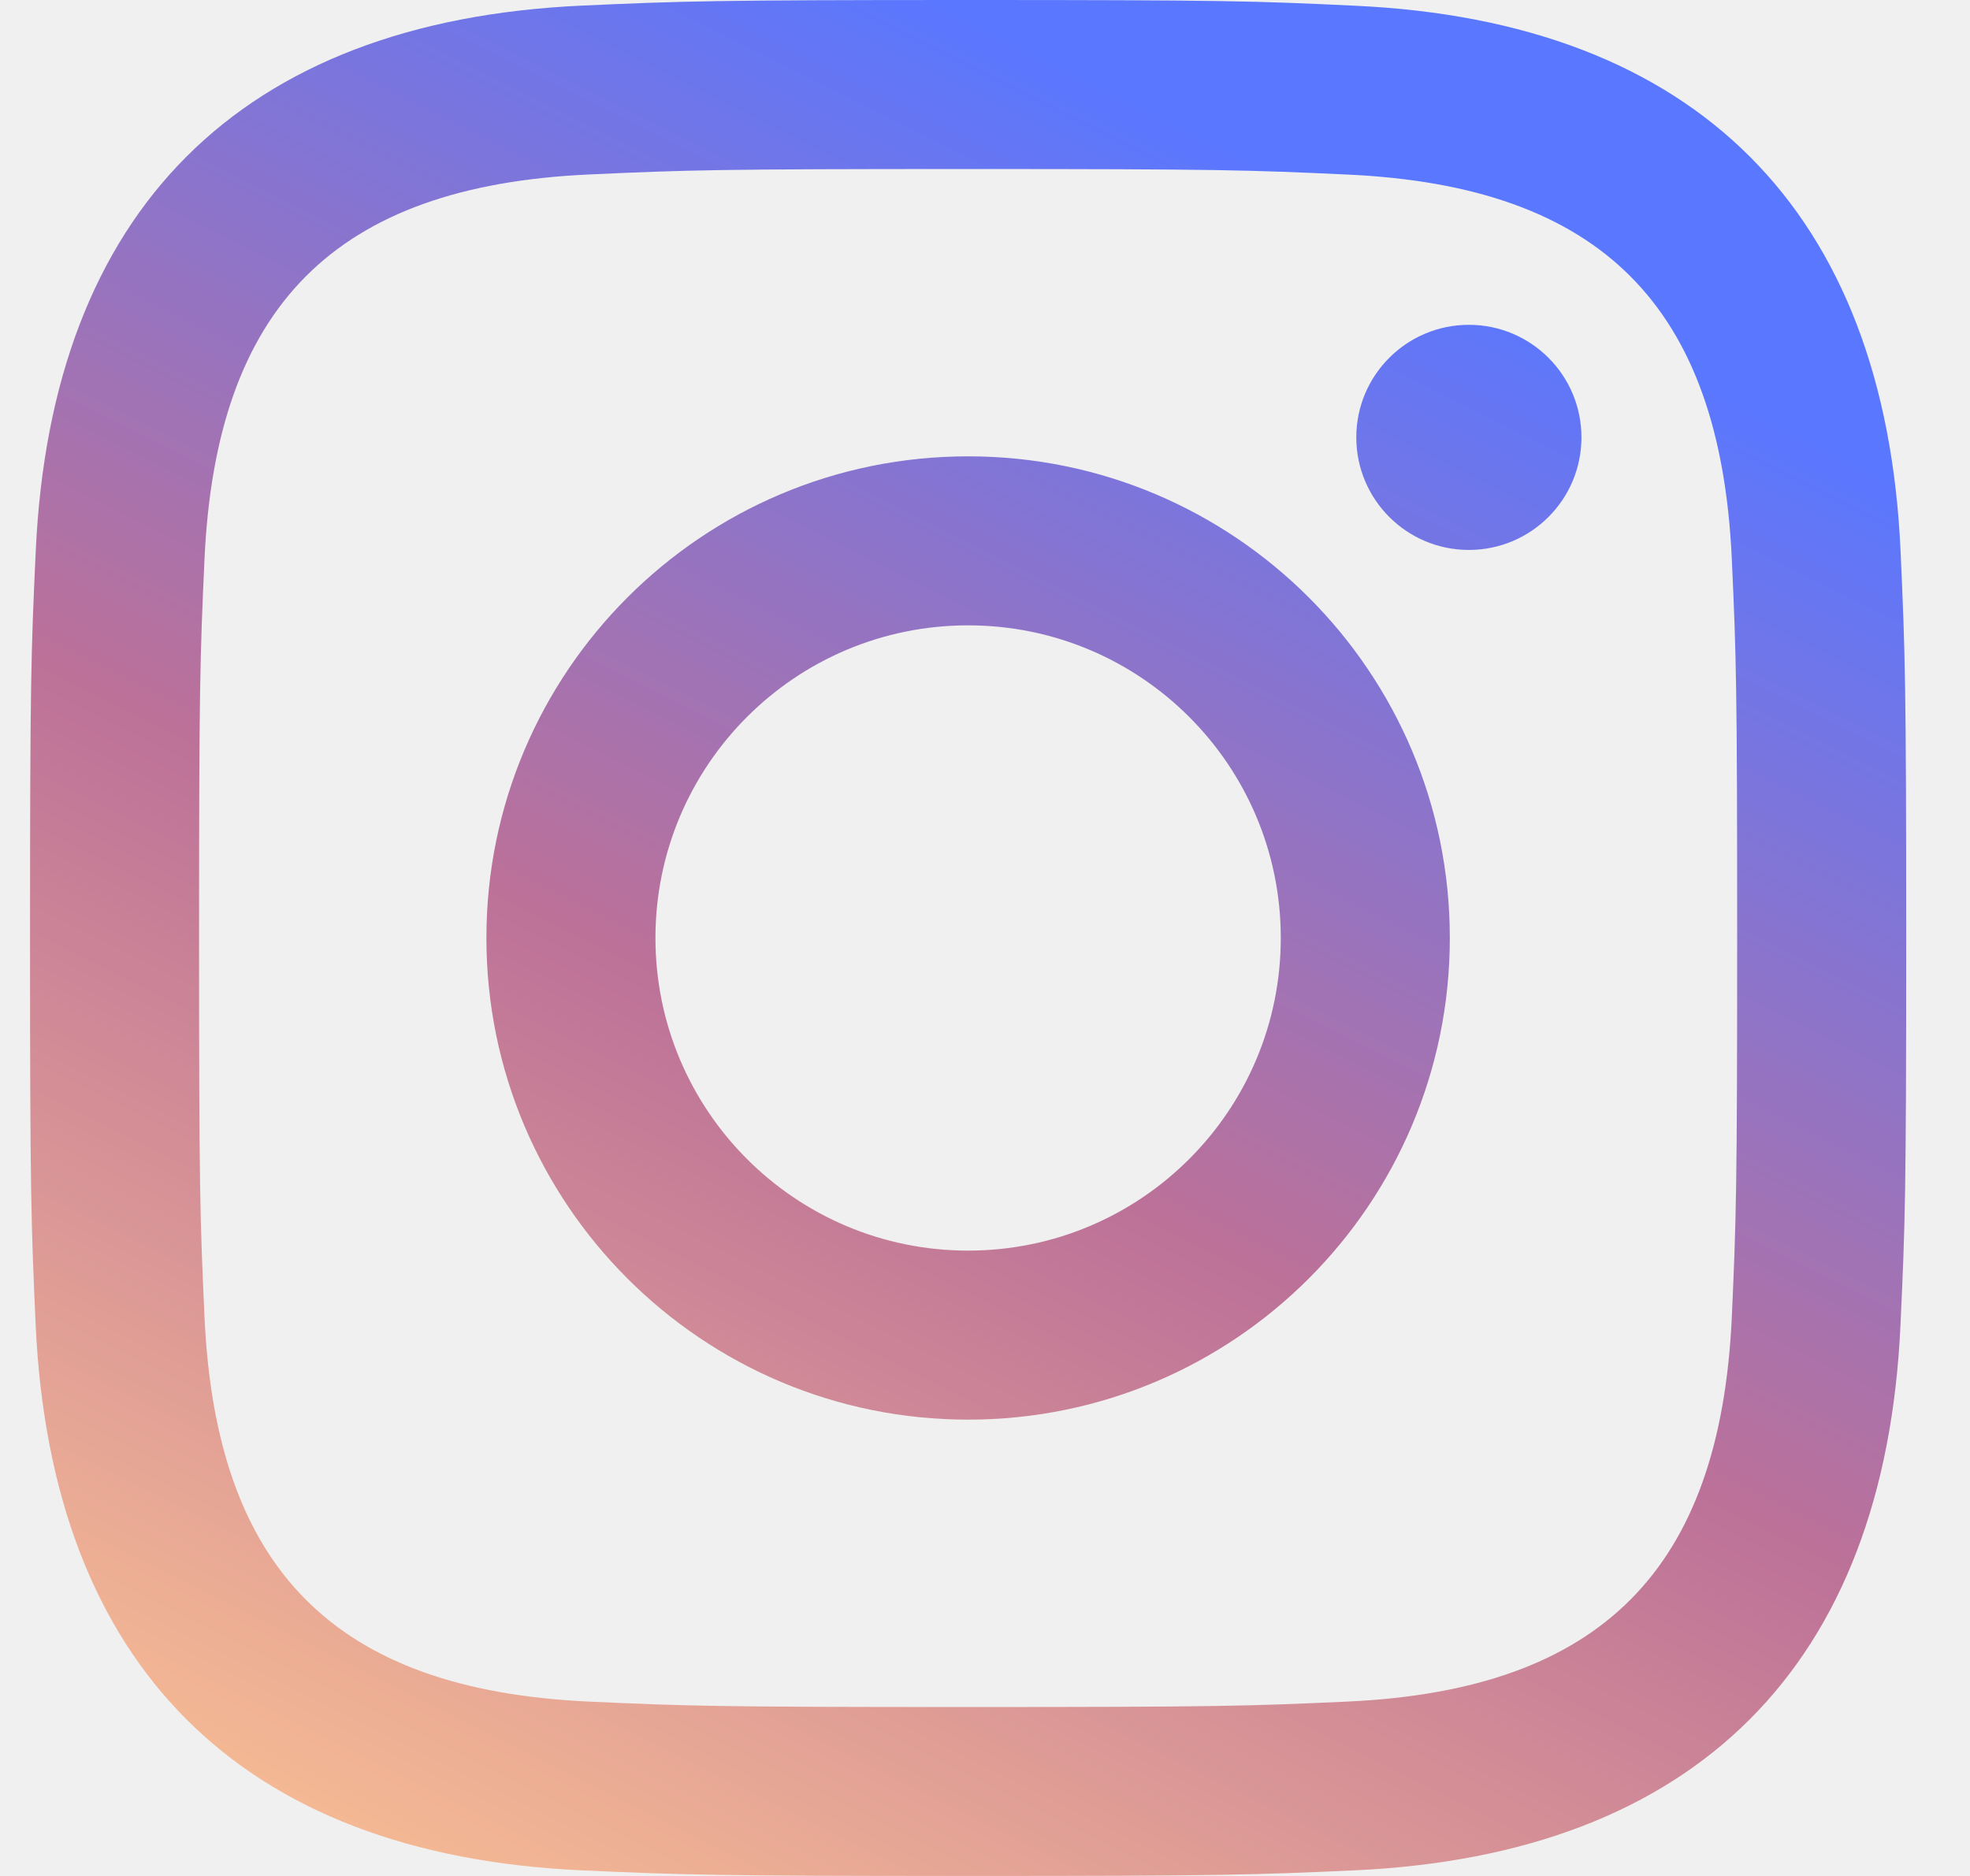
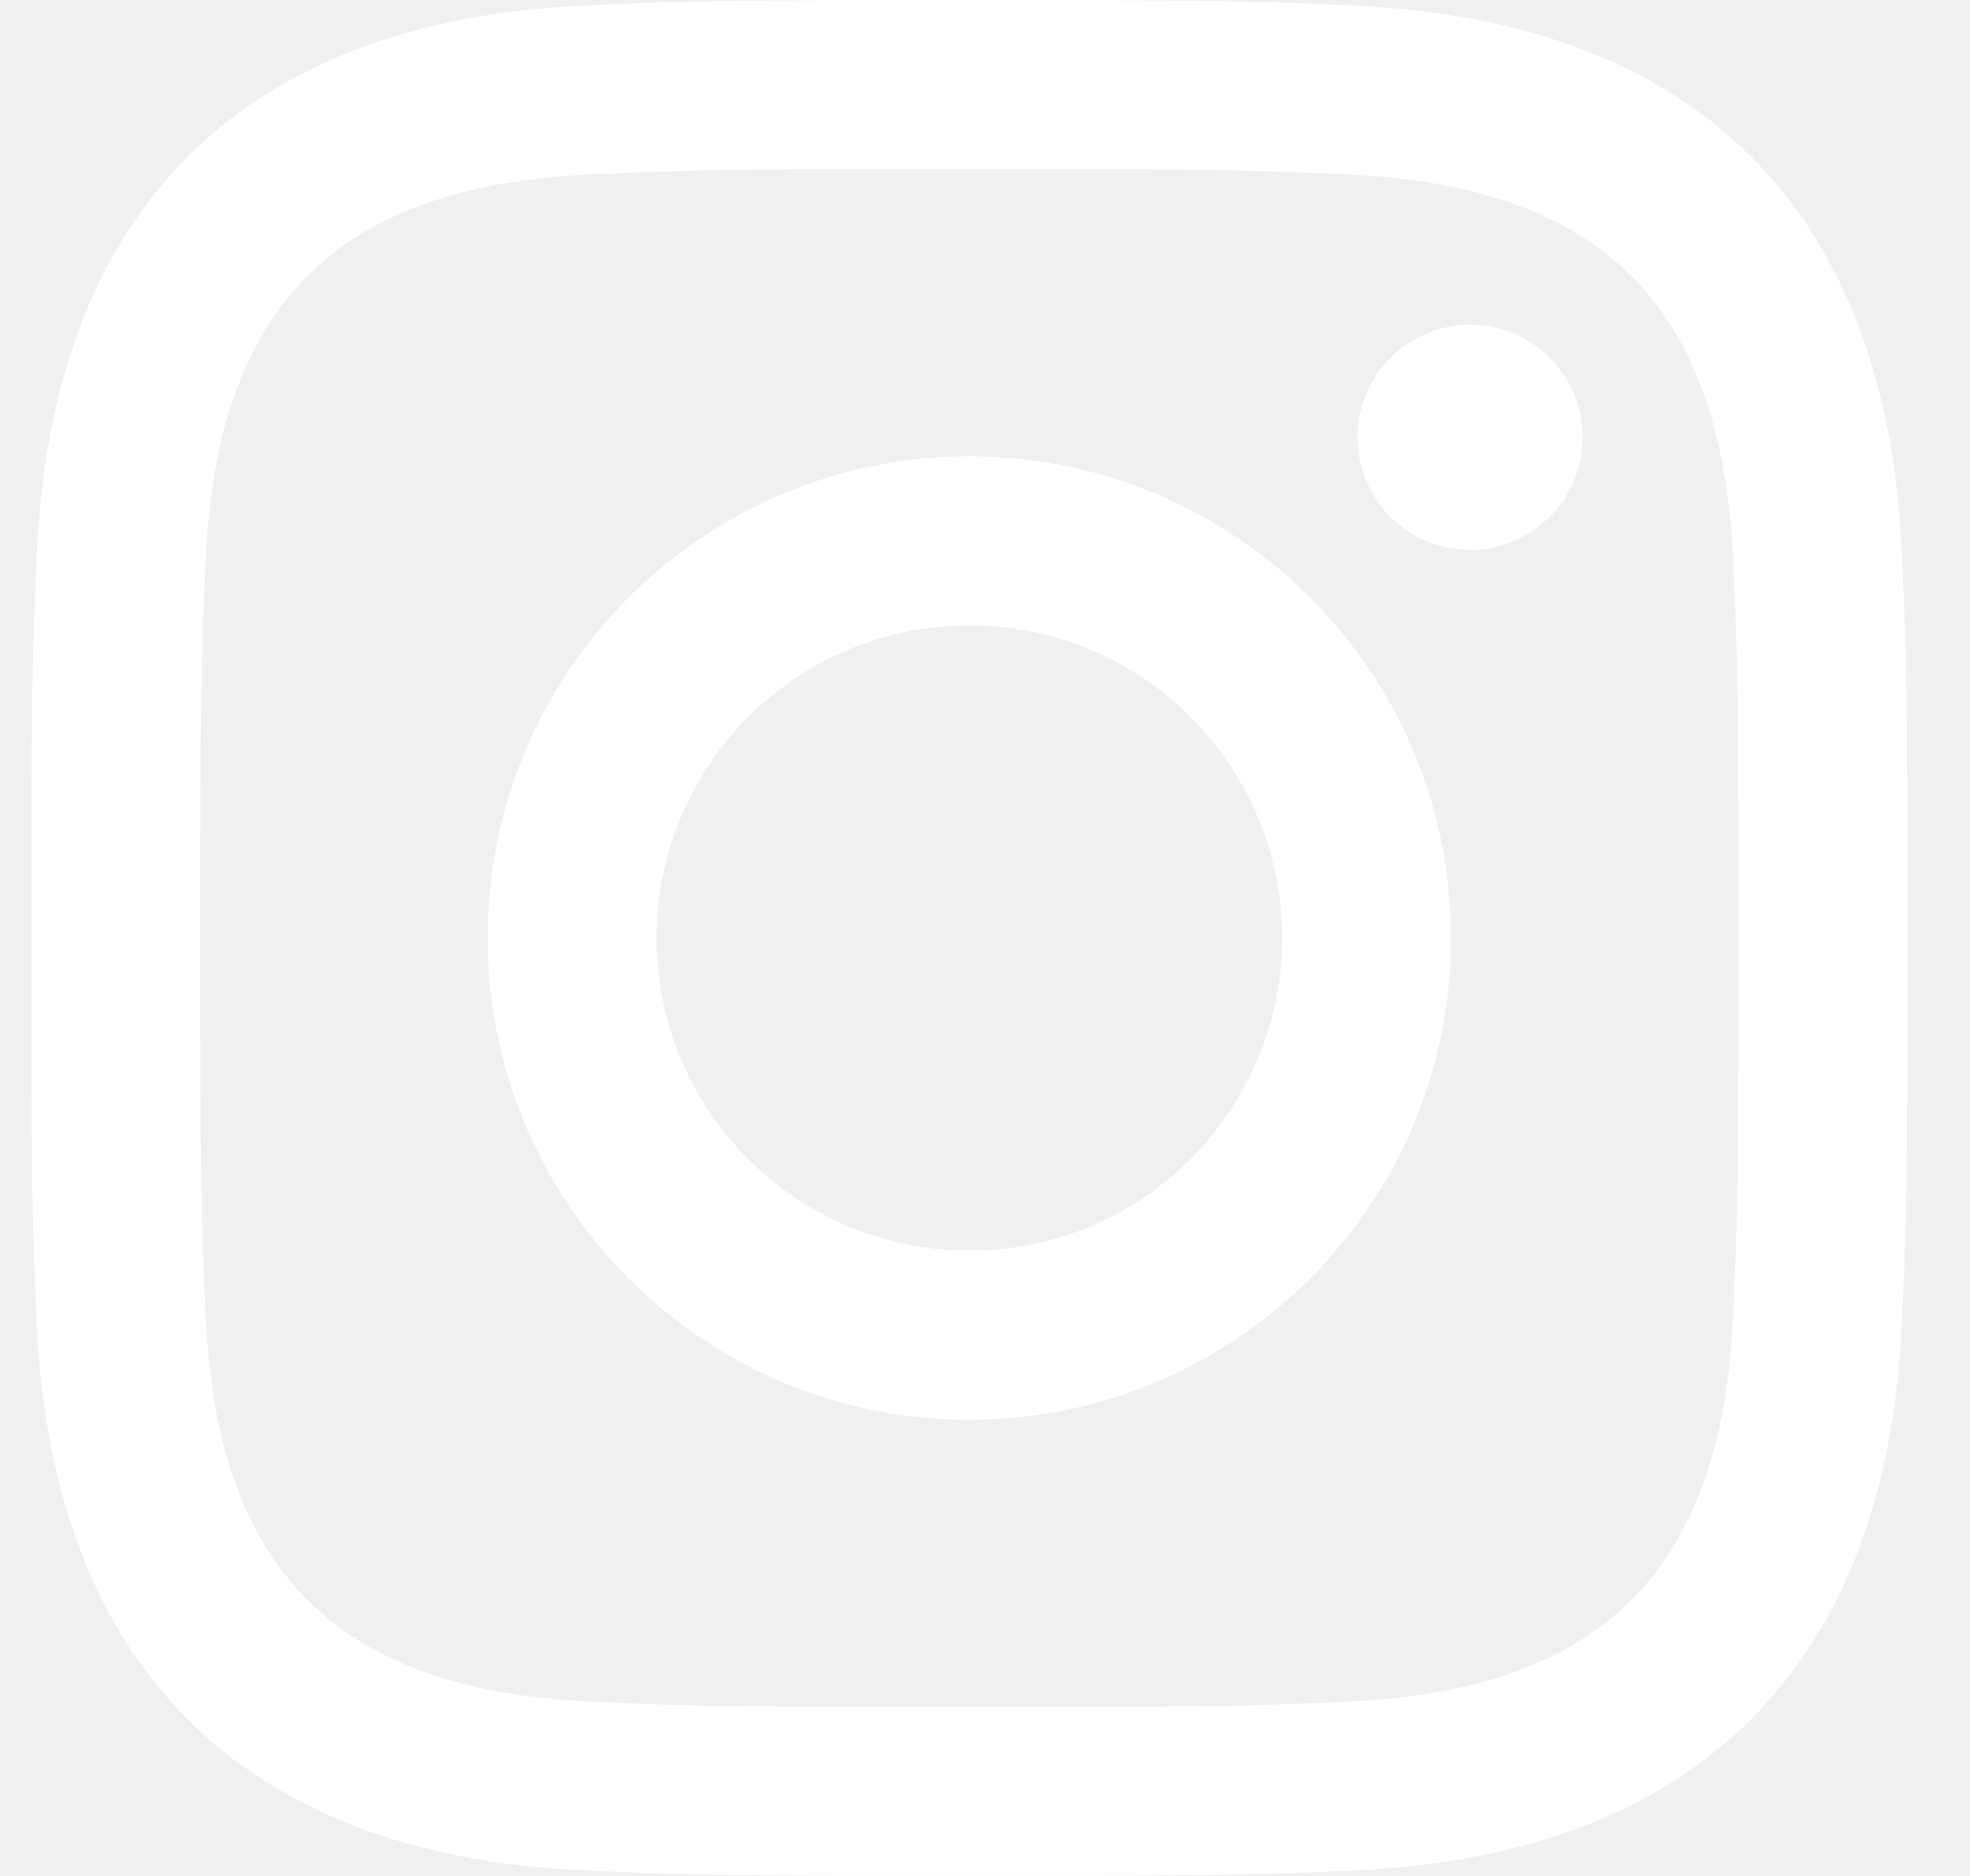
- <svg xmlns="http://www.w3.org/2000/svg" width="21" height="20">
-   <defs>
-     <linearGradient id="a" x1="0%" x2="50%" y1="100%" y2="0%">
-       <stop offset="0%" stop-color="#FFC593" />
-       <stop offset="51.945%" stop-color="#BC7198" />
-       <stop offset="100%" stop-color="#5A77FF" />
-     </linearGradient>
-   </defs>
-   <path fill="url(#a)" d="M143.32 1.802c2.67 0 2.987.01 4.042.059 2.71.123 3.976 1.409 4.099 4.099.048 1.054.057 1.37.057 4.04 0 2.672-.01 2.988-.057 4.042-.124 2.687-1.387 3.975-4.1 4.099-1.054.048-1.37.058-4.041.058-2.67 0-2.987-.01-4.04-.058-2.718-.124-3.977-1.416-4.1-4.1-.048-1.054-.058-1.37-.058-4.041 0-2.67.01-2.986.058-4.04.124-2.69 1.387-3.977 4.1-4.1 1.054-.048 1.37-.058 4.04-.058zm0-1.802c-2.716 0-3.056.012-4.123.06-3.631.167-5.65 2.182-5.816 5.817-.05 1.067-.061 1.407-.061 4.123s.012 3.057.06 4.123c.167 3.632 2.182 5.65 5.817 5.817 1.067.048 1.407.06 4.123.06s3.057-.012 4.123-.06c3.629-.167 5.652-2.182 5.816-5.817.05-1.066.061-1.407.061-4.123s-.012-3.056-.06-4.122c-.163-3.629-2.18-5.65-5.816-5.817C146.377.01 146.036 0 143.32 0zm0 4.865a5.135 5.135 0 100 10.27 5.135 5.135 0 000-10.27zm0 8.468a3.333 3.333 0 110-6.666 3.333 3.333 0 010 6.666zm5.338-9.87a1.2 1.2 0 100 2.4 1.2 1.2 0 000-2.4z" transform="translate(-133)" />
+ <svg xmlns="http://www.w3.org/2000/svg" width="21" height="20" viewBox="0 0 21 20" fill="none">
+   <path fill-rule="evenodd" clip-rule="evenodd" d="M10.333 0C7.617 0 7.277 0.012 6.211 0.06C2.579 0.227 0.561 2.242 0.394 5.877C0.345 6.944 0.333 7.284 0.333 10C0.333 12.716 0.345 13.057 0.393 14.123C0.56 17.755 2.575 19.773 6.21 19.94C7.277 19.988 7.617 20 10.333 20C13.049 20 13.39 19.988 14.457 19.94C18.085 19.773 20.108 17.758 20.273 14.123C20.322 13.057 20.333 12.716 20.333 10C20.333 7.284 20.322 6.944 20.273 5.878C20.11 2.249 18.093 0.228 14.457 0.061C13.39 0.012 13.049 0 10.333 0ZM10.333 1.802C13.003 1.802 13.32 1.812 14.375 1.861C17.085 1.984 18.351 3.27 18.474 5.96C18.523 7.014 18.532 7.331 18.532 10.001C18.532 12.672 18.522 12.988 18.474 14.042C18.35 16.729 17.087 18.017 14.375 18.141C13.32 18.189 13.005 18.199 10.333 18.199C7.663 18.199 7.347 18.189 6.292 18.141C3.576 18.017 2.317 16.725 2.193 14.041C2.145 12.987 2.135 12.671 2.135 10C2.135 7.33 2.146 7.014 2.193 5.959C2.317 3.27 3.58 1.983 6.292 1.86C7.347 1.812 7.663 1.802 10.333 1.802ZM5.198 10C5.198 7.164 7.497 4.865 10.333 4.865C13.169 4.865 15.468 7.164 15.468 10C15.468 12.837 13.169 15.136 10.333 15.136C7.497 15.136 5.198 12.836 5.198 10ZM10.333 13.333C8.492 13.333 7 11.842 7 10C7 8.159 8.492 6.667 10.333 6.667C12.174 6.667 13.667 8.159 13.667 10C13.667 11.842 12.174 13.333 10.333 13.333ZM14.471 4.662C14.471 4 15.008 3.462 15.672 3.462C16.334 3.462 16.871 4 16.871 4.662C16.871 5.325 16.334 5.862 15.672 5.862C15.008 5.862 14.471 5.325 14.471 4.662Z" fill="white" />
</svg>
